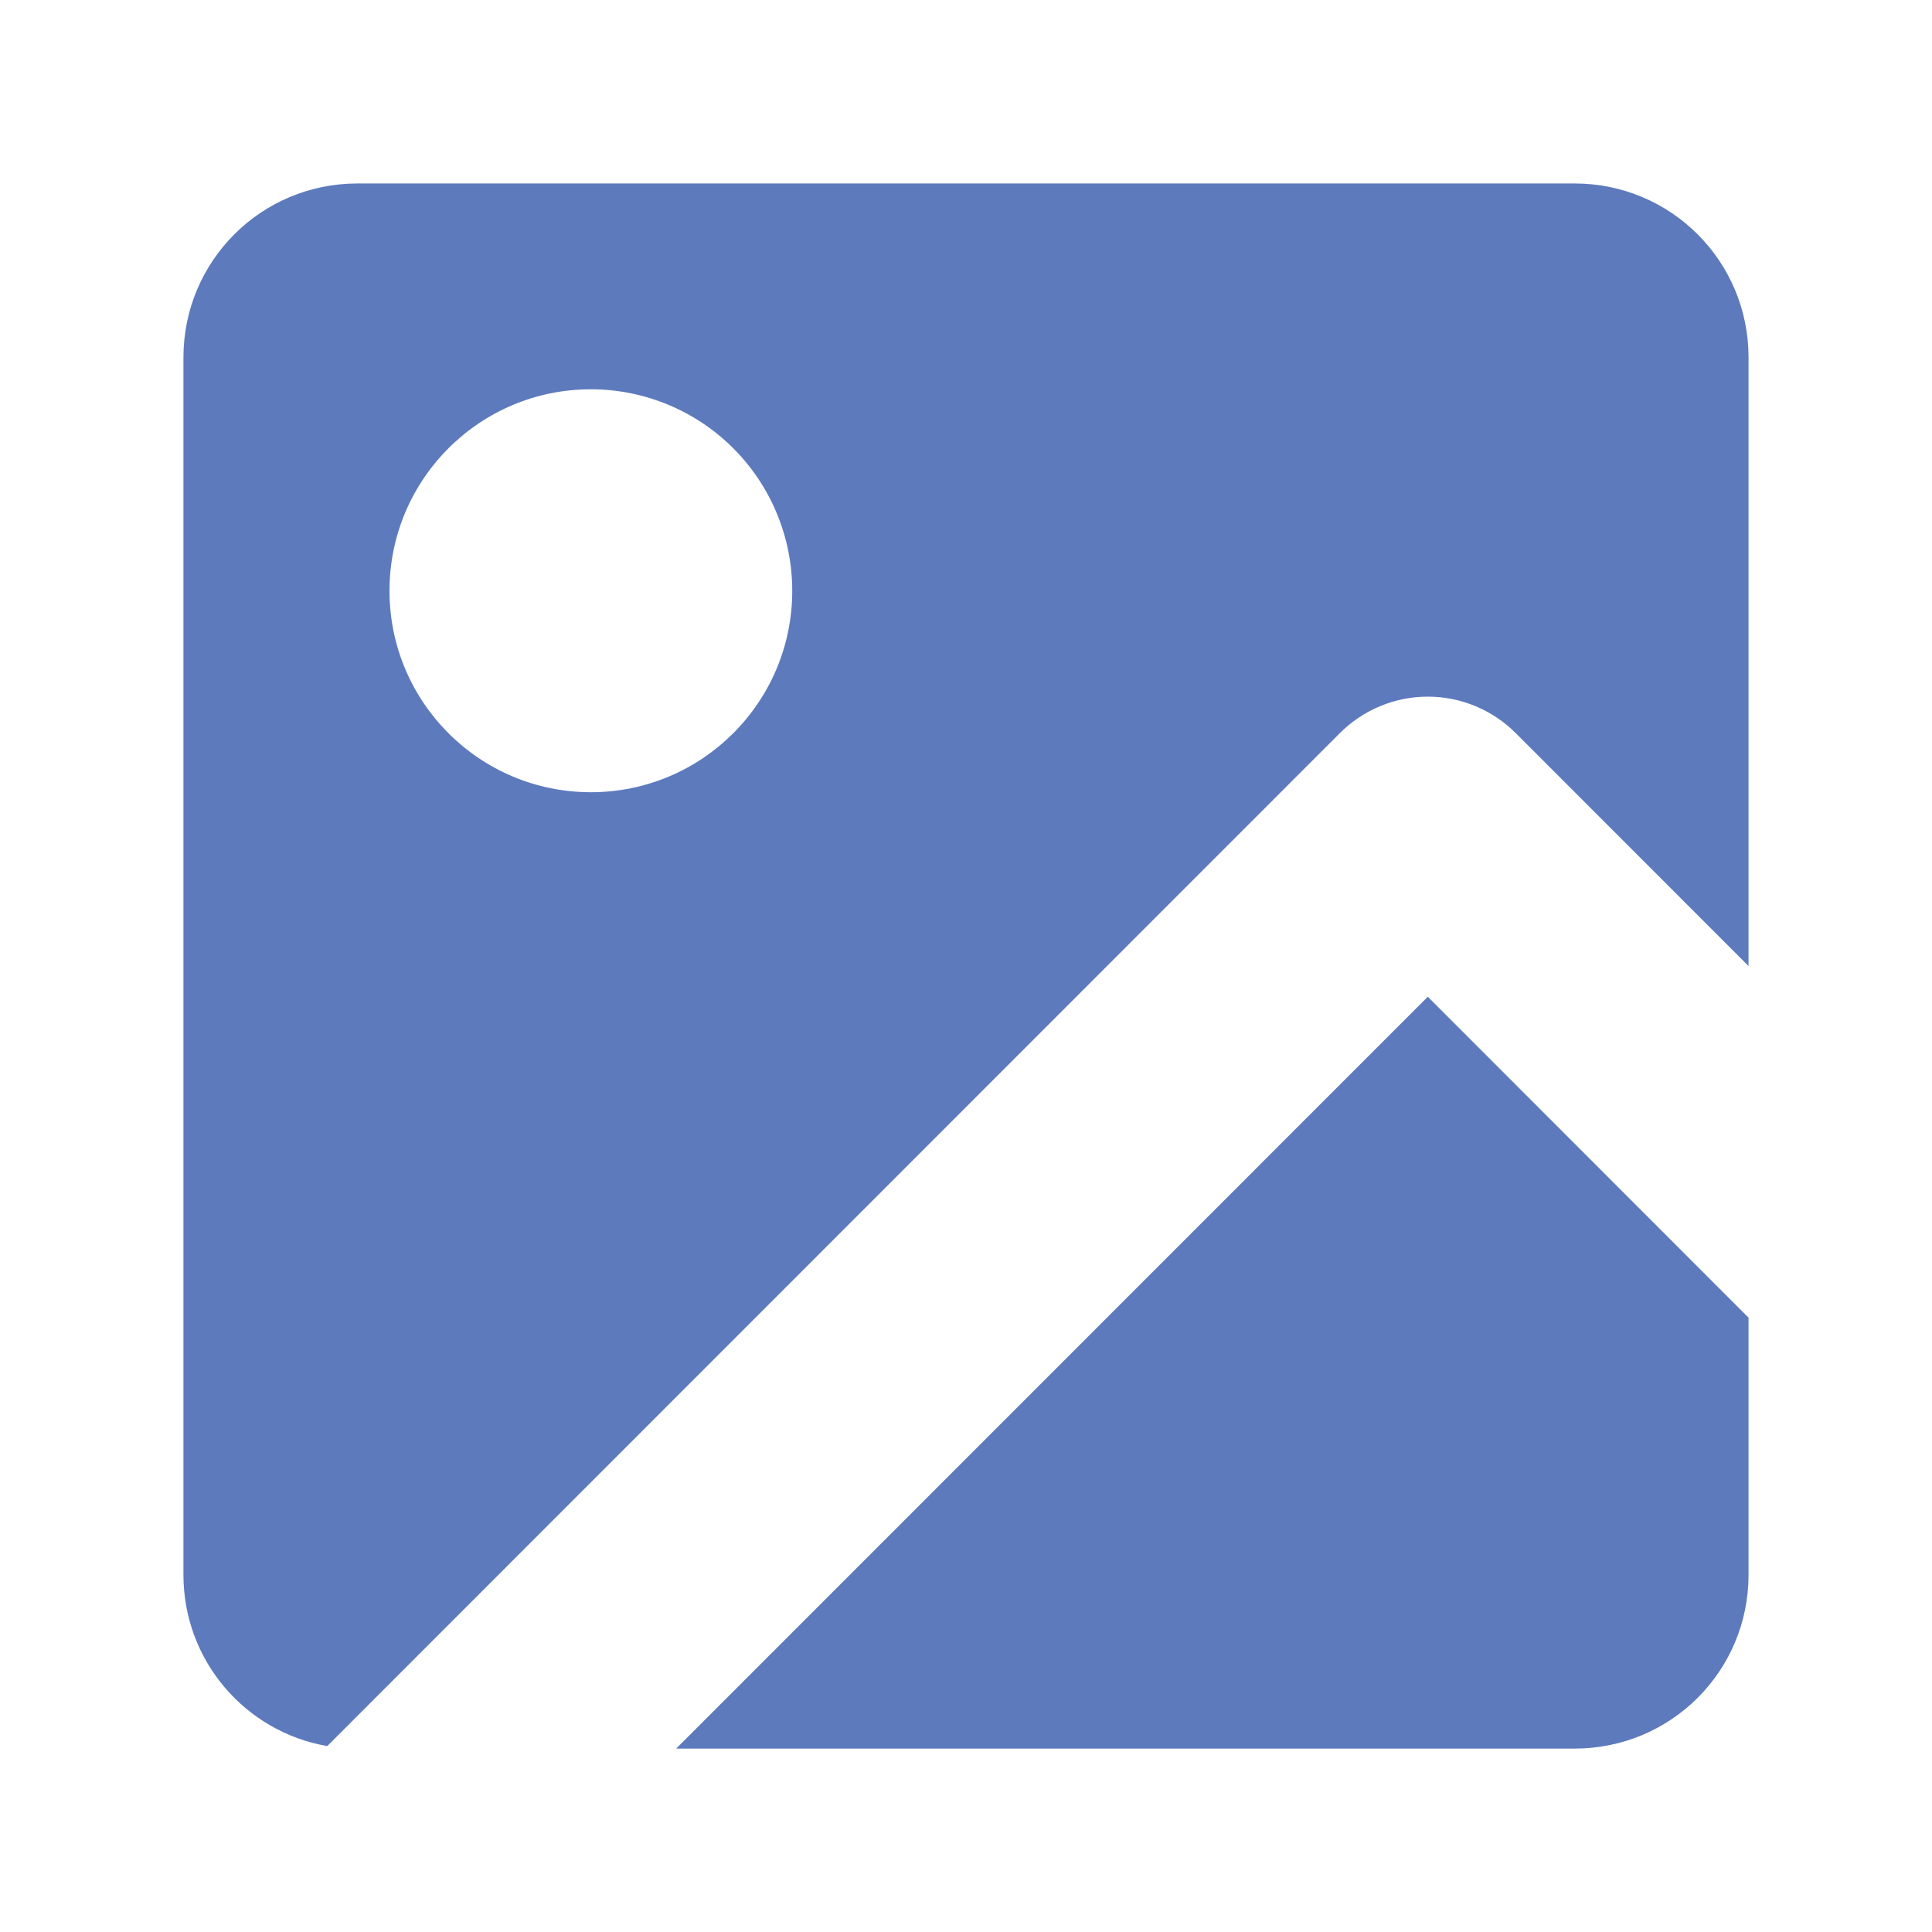
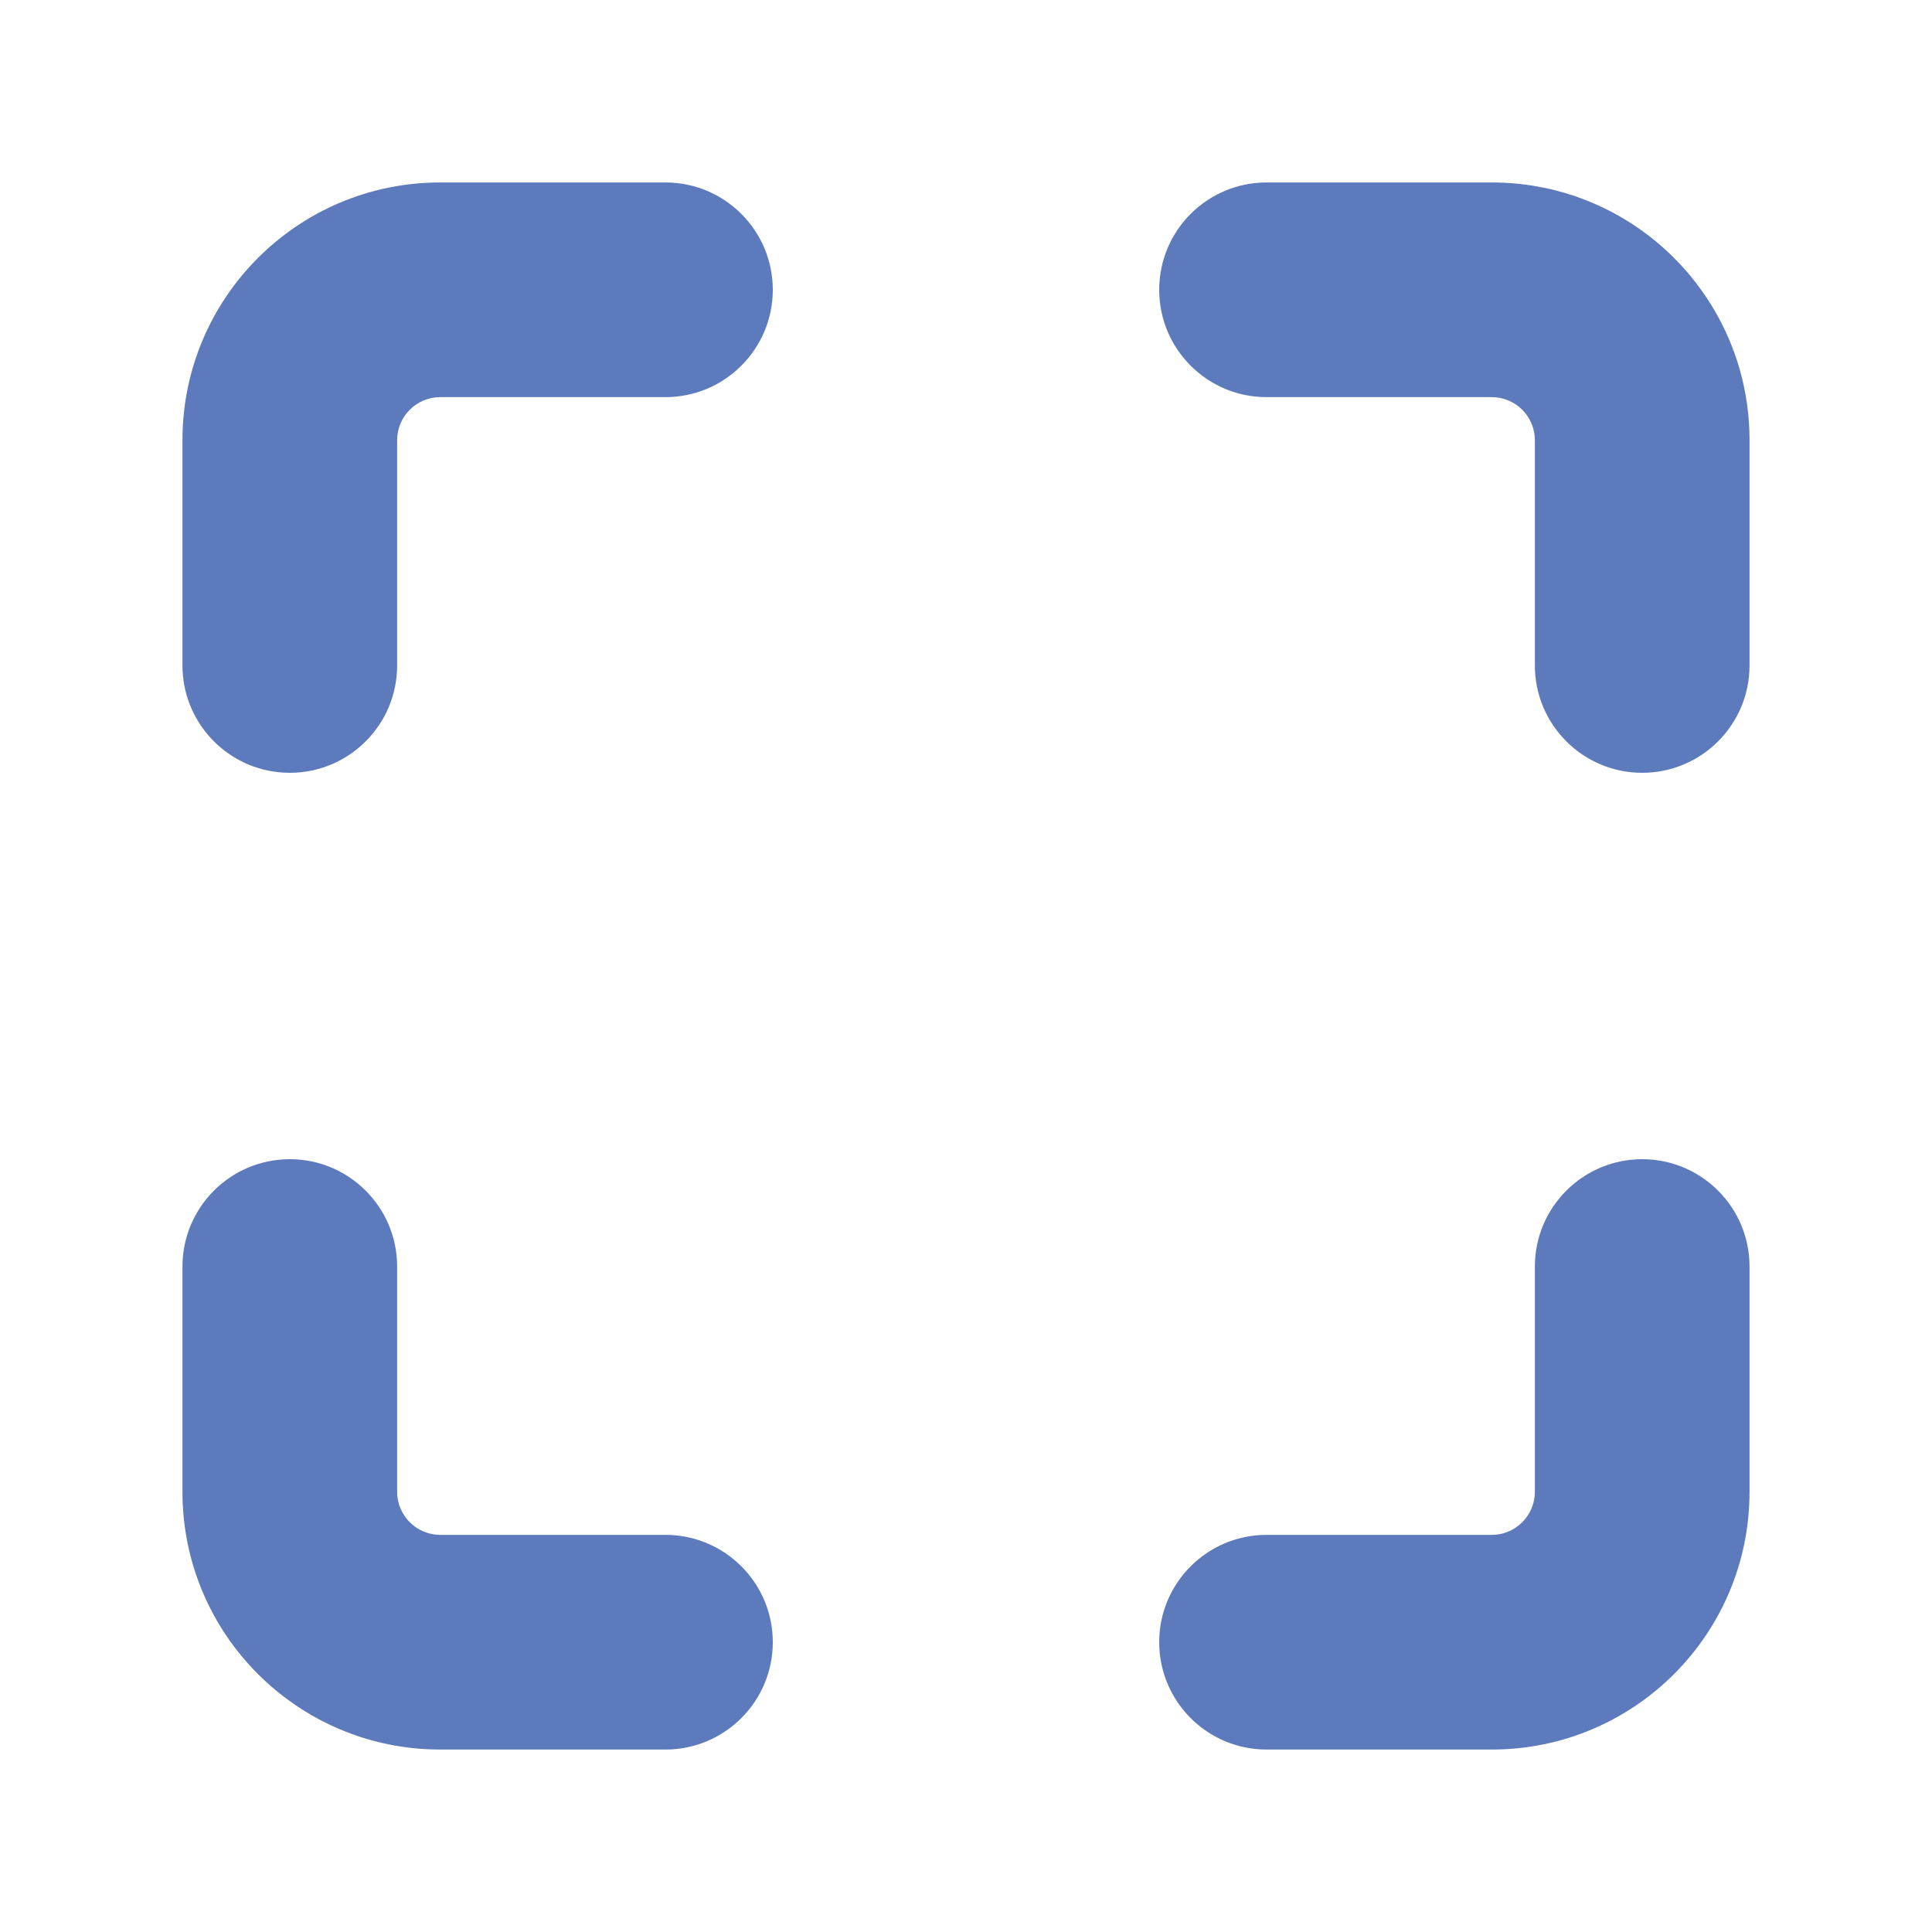
- <svg xmlns="http://www.w3.org/2000/svg" viewBox="8.07 8.07 30.86 30.86" version="1.1" xml:space="preserve">
-   <g style="fill:#5d7abd;fill-opacity:1;stroke:currentColor;stroke-width:2;stroke-linecap:round;stroke-linejoin:round" transform="matrix(1.38878,0,0,1.388883,6.835226,6.833986)">
-     <path style="stroke:none;stroke-width:2.667" d="m 5,3 c -1.108,0 -2.001,0.893 -2.001,2.001 V 19.001 c 0,0.989 0.713,1.807 1.654,1.97 L 16.3,9.321 a 1.429,1.429 0 0 1 2.022,0 l 2.678,2.679 V 5.001 c 0,-1.108 -0.893,-2.001 -2.001,-2.001 z M 7.683,5.367 A 2.316,2.316 0 0 1 10.001,7.685 2.316,2.316 0 0 1 7.683,10.001 2.316,2.316 0 0 1 5.369,7.685 2.316,2.316 0 0 1 7.683,5.367 Z M 17.311,12.353 8.666,21 H 18.999 c 1.108,0 2.001,-0.891 2.001,-1.999 v -2.957 z" />
-     <g style="opacity:1">
-       <path style="baseline-shift:baseline;display:inline;overflow:visible;vector-effect:none;stroke:none;stroke-linecap:butt;stroke-linejoin:miter;enable-background:accumulate;stop-color:#000000;stop-opacity:1" d="M 21,15 16,10" />
-     </g>
-   </g>
+ <svg xmlns="http://www.w3.org/2000/svg" width="18" height="18" viewBox="0 0 18 18" fill="none">
+   <path d="M2.7 10.8C3.252 10.8 3.7 11.248 3.7 11.8V13.899C3.7 14.12 3.88 14.3 4.101 14.3H6.2C6.752 14.3 7.2 14.748 7.2 15.3C7.2 15.852 6.752 16.3 6.2 16.3H4.101C2.775 16.3 1.7 15.225 1.7 13.899V11.8C1.7 11.248 2.148 10.8 2.7 10.8ZM15.3 10.8C15.852 10.8 16.3 11.248 16.3 11.8V13.899C16.3 15.225 15.225 16.3 13.899 16.3H11.8C11.248 16.3 10.8 15.852 10.8 15.3C10.8 14.748 11.248 14.3 11.8 14.3H13.899C14.12 14.3 14.3 14.12 14.3 13.899V11.8C14.3 11.248 14.748 10.8 15.3 10.8ZM6.2 1.7C6.752 1.7 7.2 2.148 7.2 2.7C7.2 3.252 6.752 3.7 6.2 3.7H4.101C3.88 3.7 3.7 3.88 3.7 4.101V6.2C3.7 6.752 3.252 7.2 2.7 7.2C2.148 7.2 1.7 6.752 1.7 6.2V4.101C1.7 2.775 2.775 1.7 4.101 1.7H6.2ZM13.899 1.7C15.225 1.7 16.3 2.775 16.3 4.101V6.2C16.3 6.752 15.852 7.2 15.3 7.2C14.748 7.2 14.3 6.752 14.3 6.2V4.101C14.3 3.88 14.12 3.7 13.899 3.7H11.8C11.248 3.7 10.8 3.252 10.8 2.7C10.8 2.148 11.248 1.7 11.8 1.7H13.899Z" fill="#5D7ABD" />
</svg>
